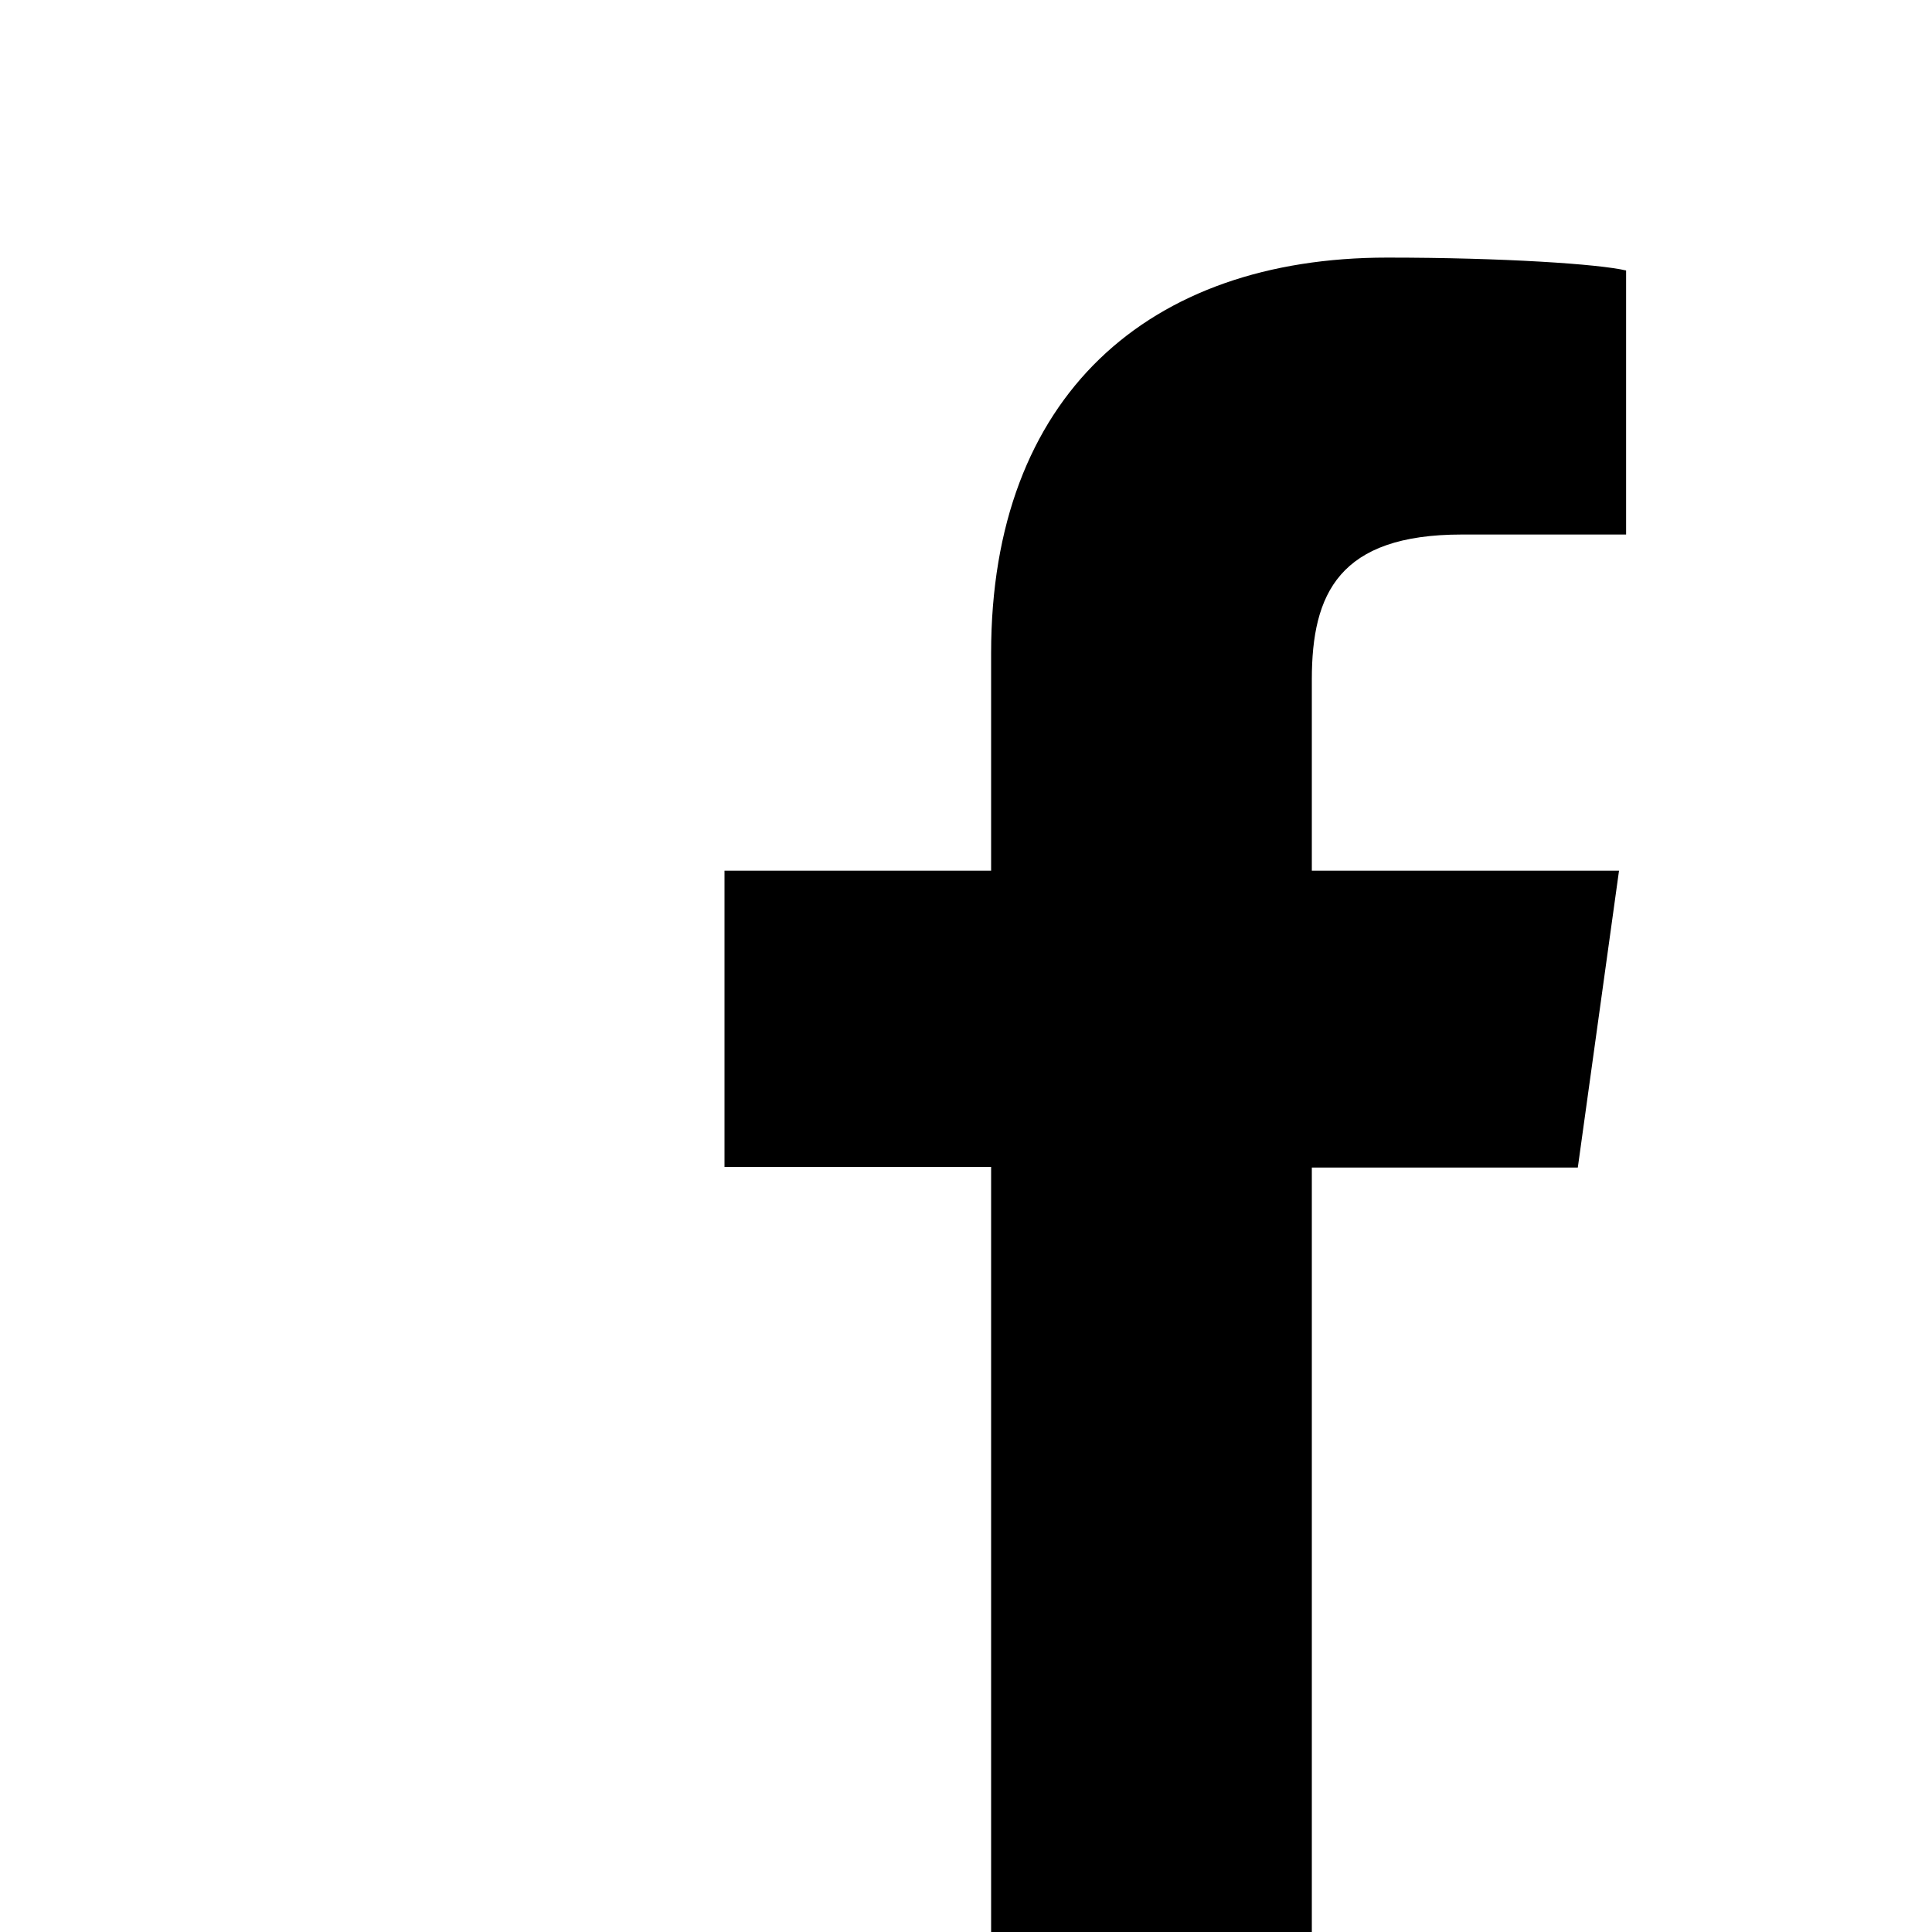
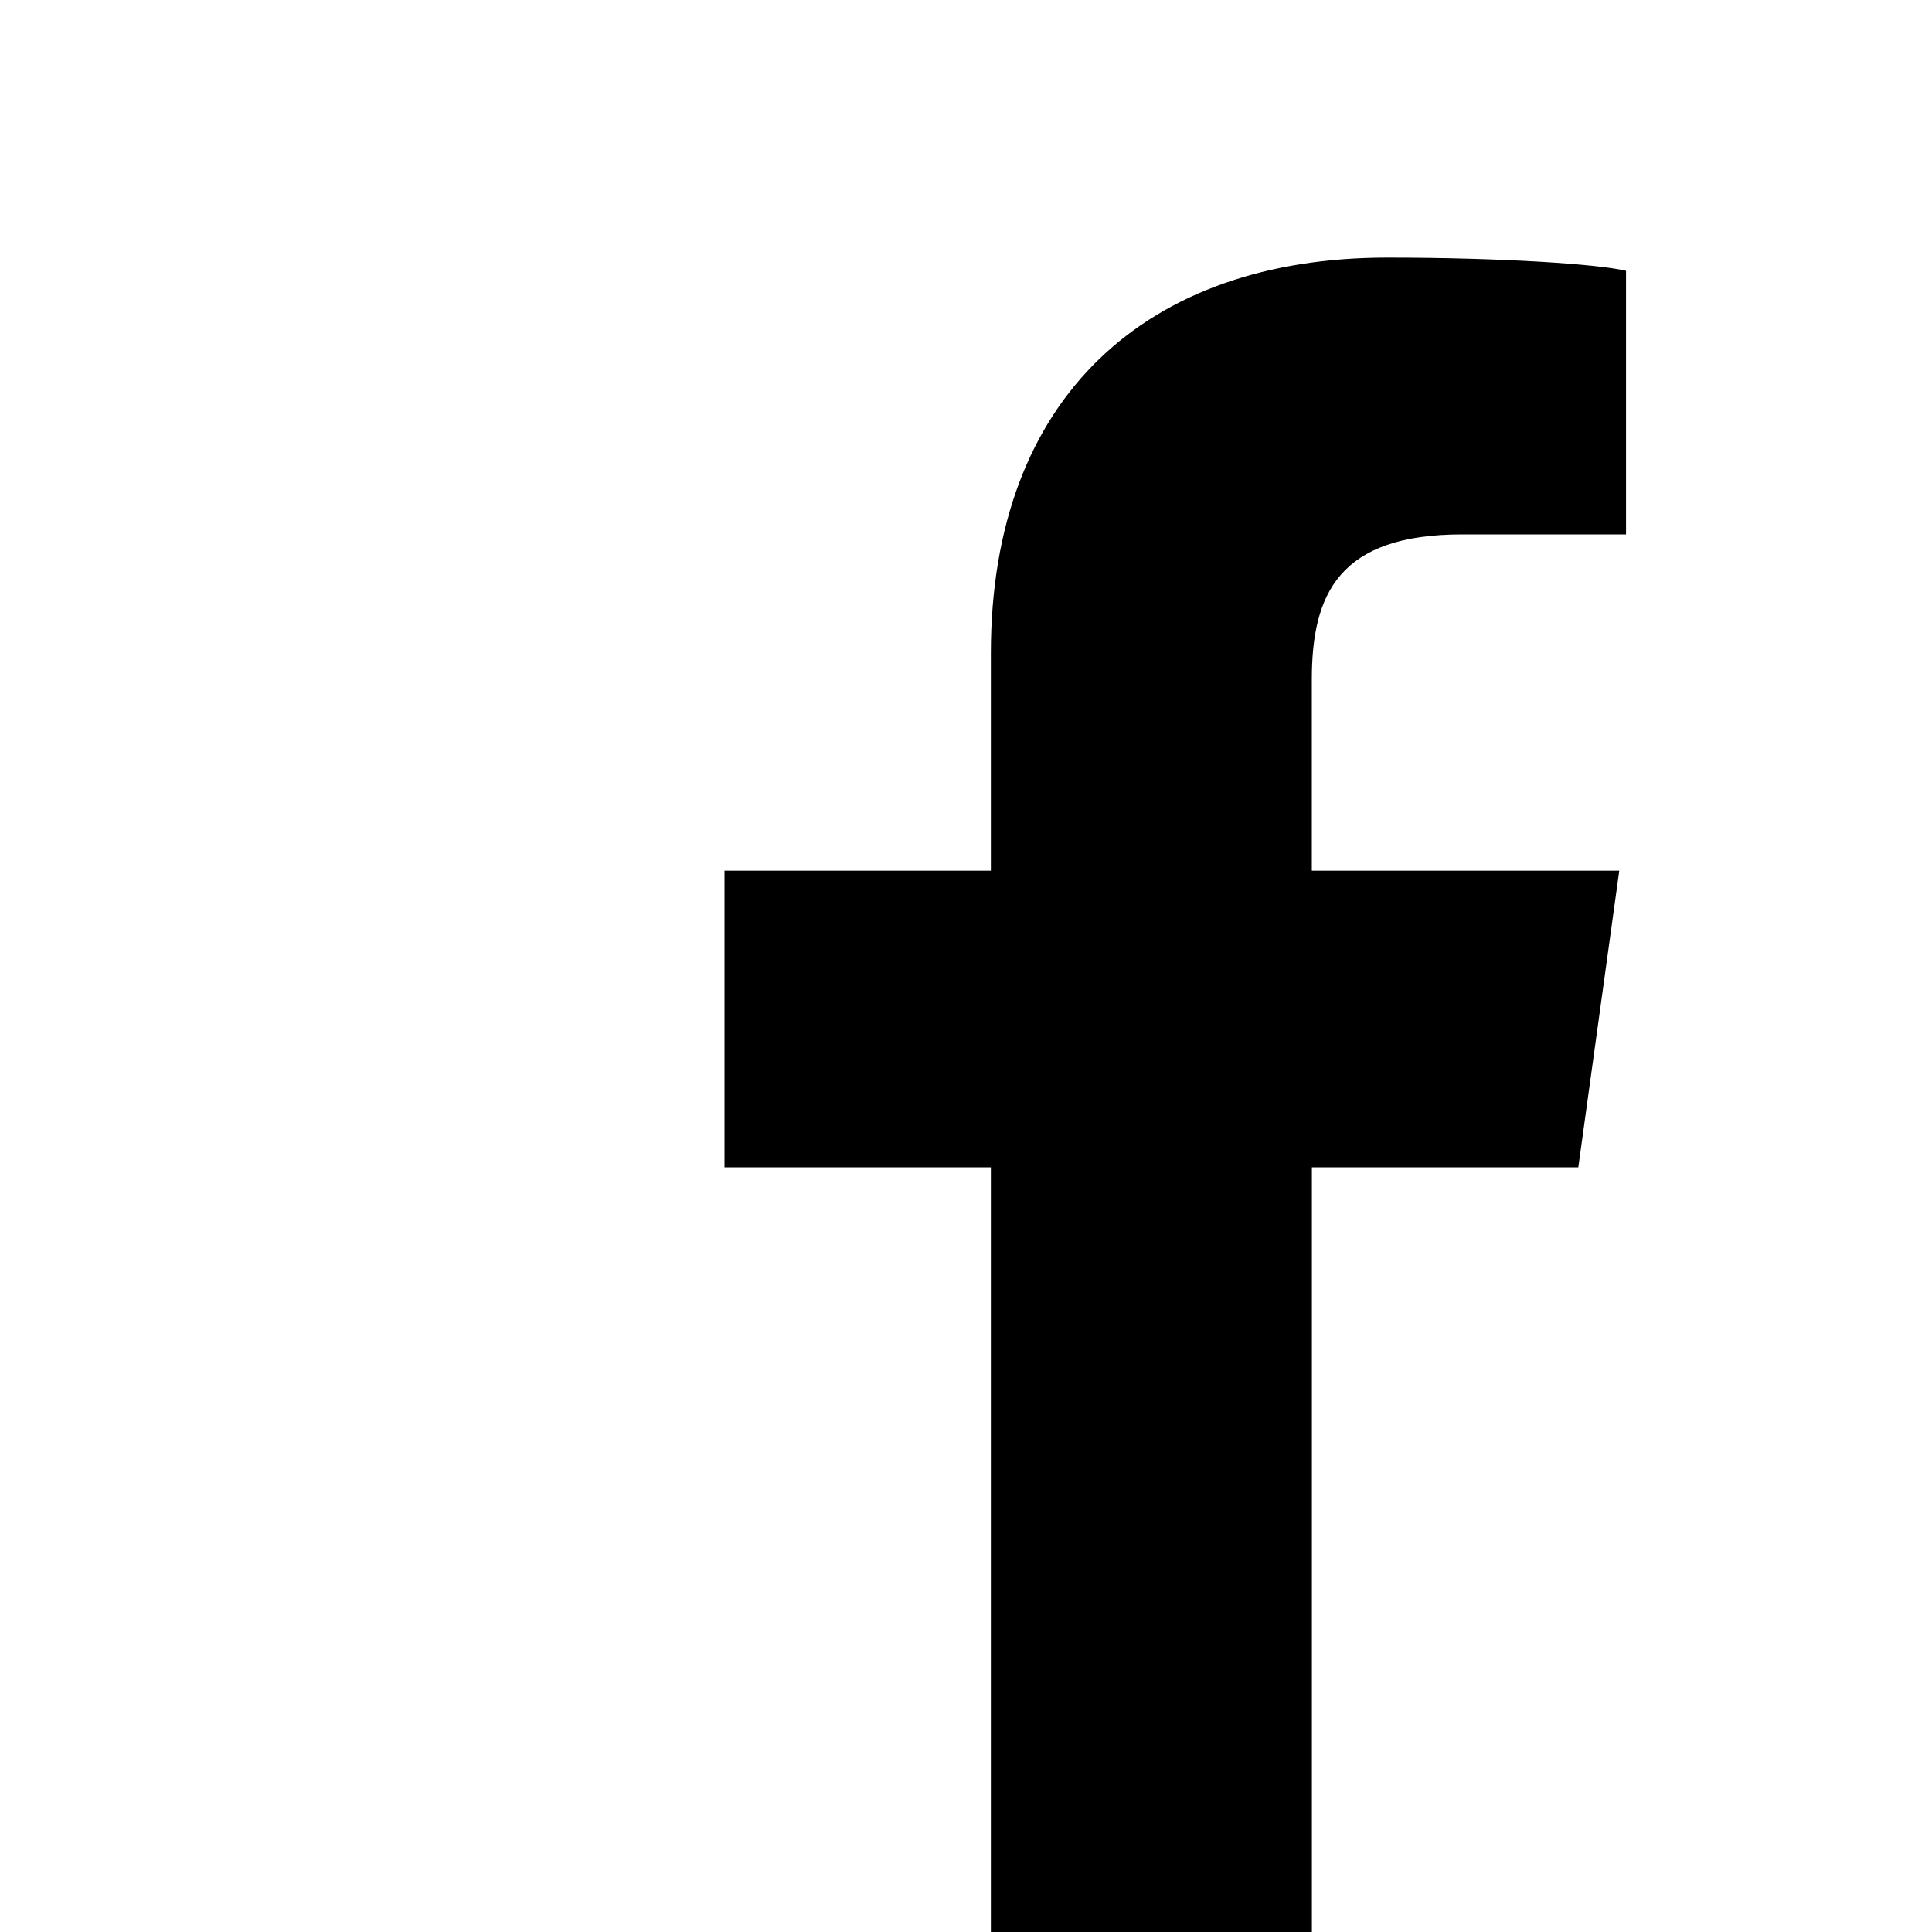
- <svg viewBox="0 0 30 30">
-   <path d="M24.5 18.13l.64-4.61h-4.77v-2.97c0-1.33.42-2.25 2.33-2.25h2.55V4.2c-.42-.1-1.91-.2-3.71-.2-3.71 0-6.15 2.15-6.15 6.14v3.38h-4.14v4.6h4.14V30h4.98V18.13h4.14z" />
+ <svg xmlns="http://www.w3.org/2000/svg" viewBox="0 0 30 30">
+   <path d="M24.508 18.126l.636-4.606H20.37V10.55c0-1.33.424-2.252 2.334-2.252h2.545V4.205C24.826 4.102 23.34 4 21.538 4c-3.712 0-6.152 2.15-6.152 6.142v3.378H11.25v4.606h4.136V30h4.985V18.126h4.137z" />
</svg>
